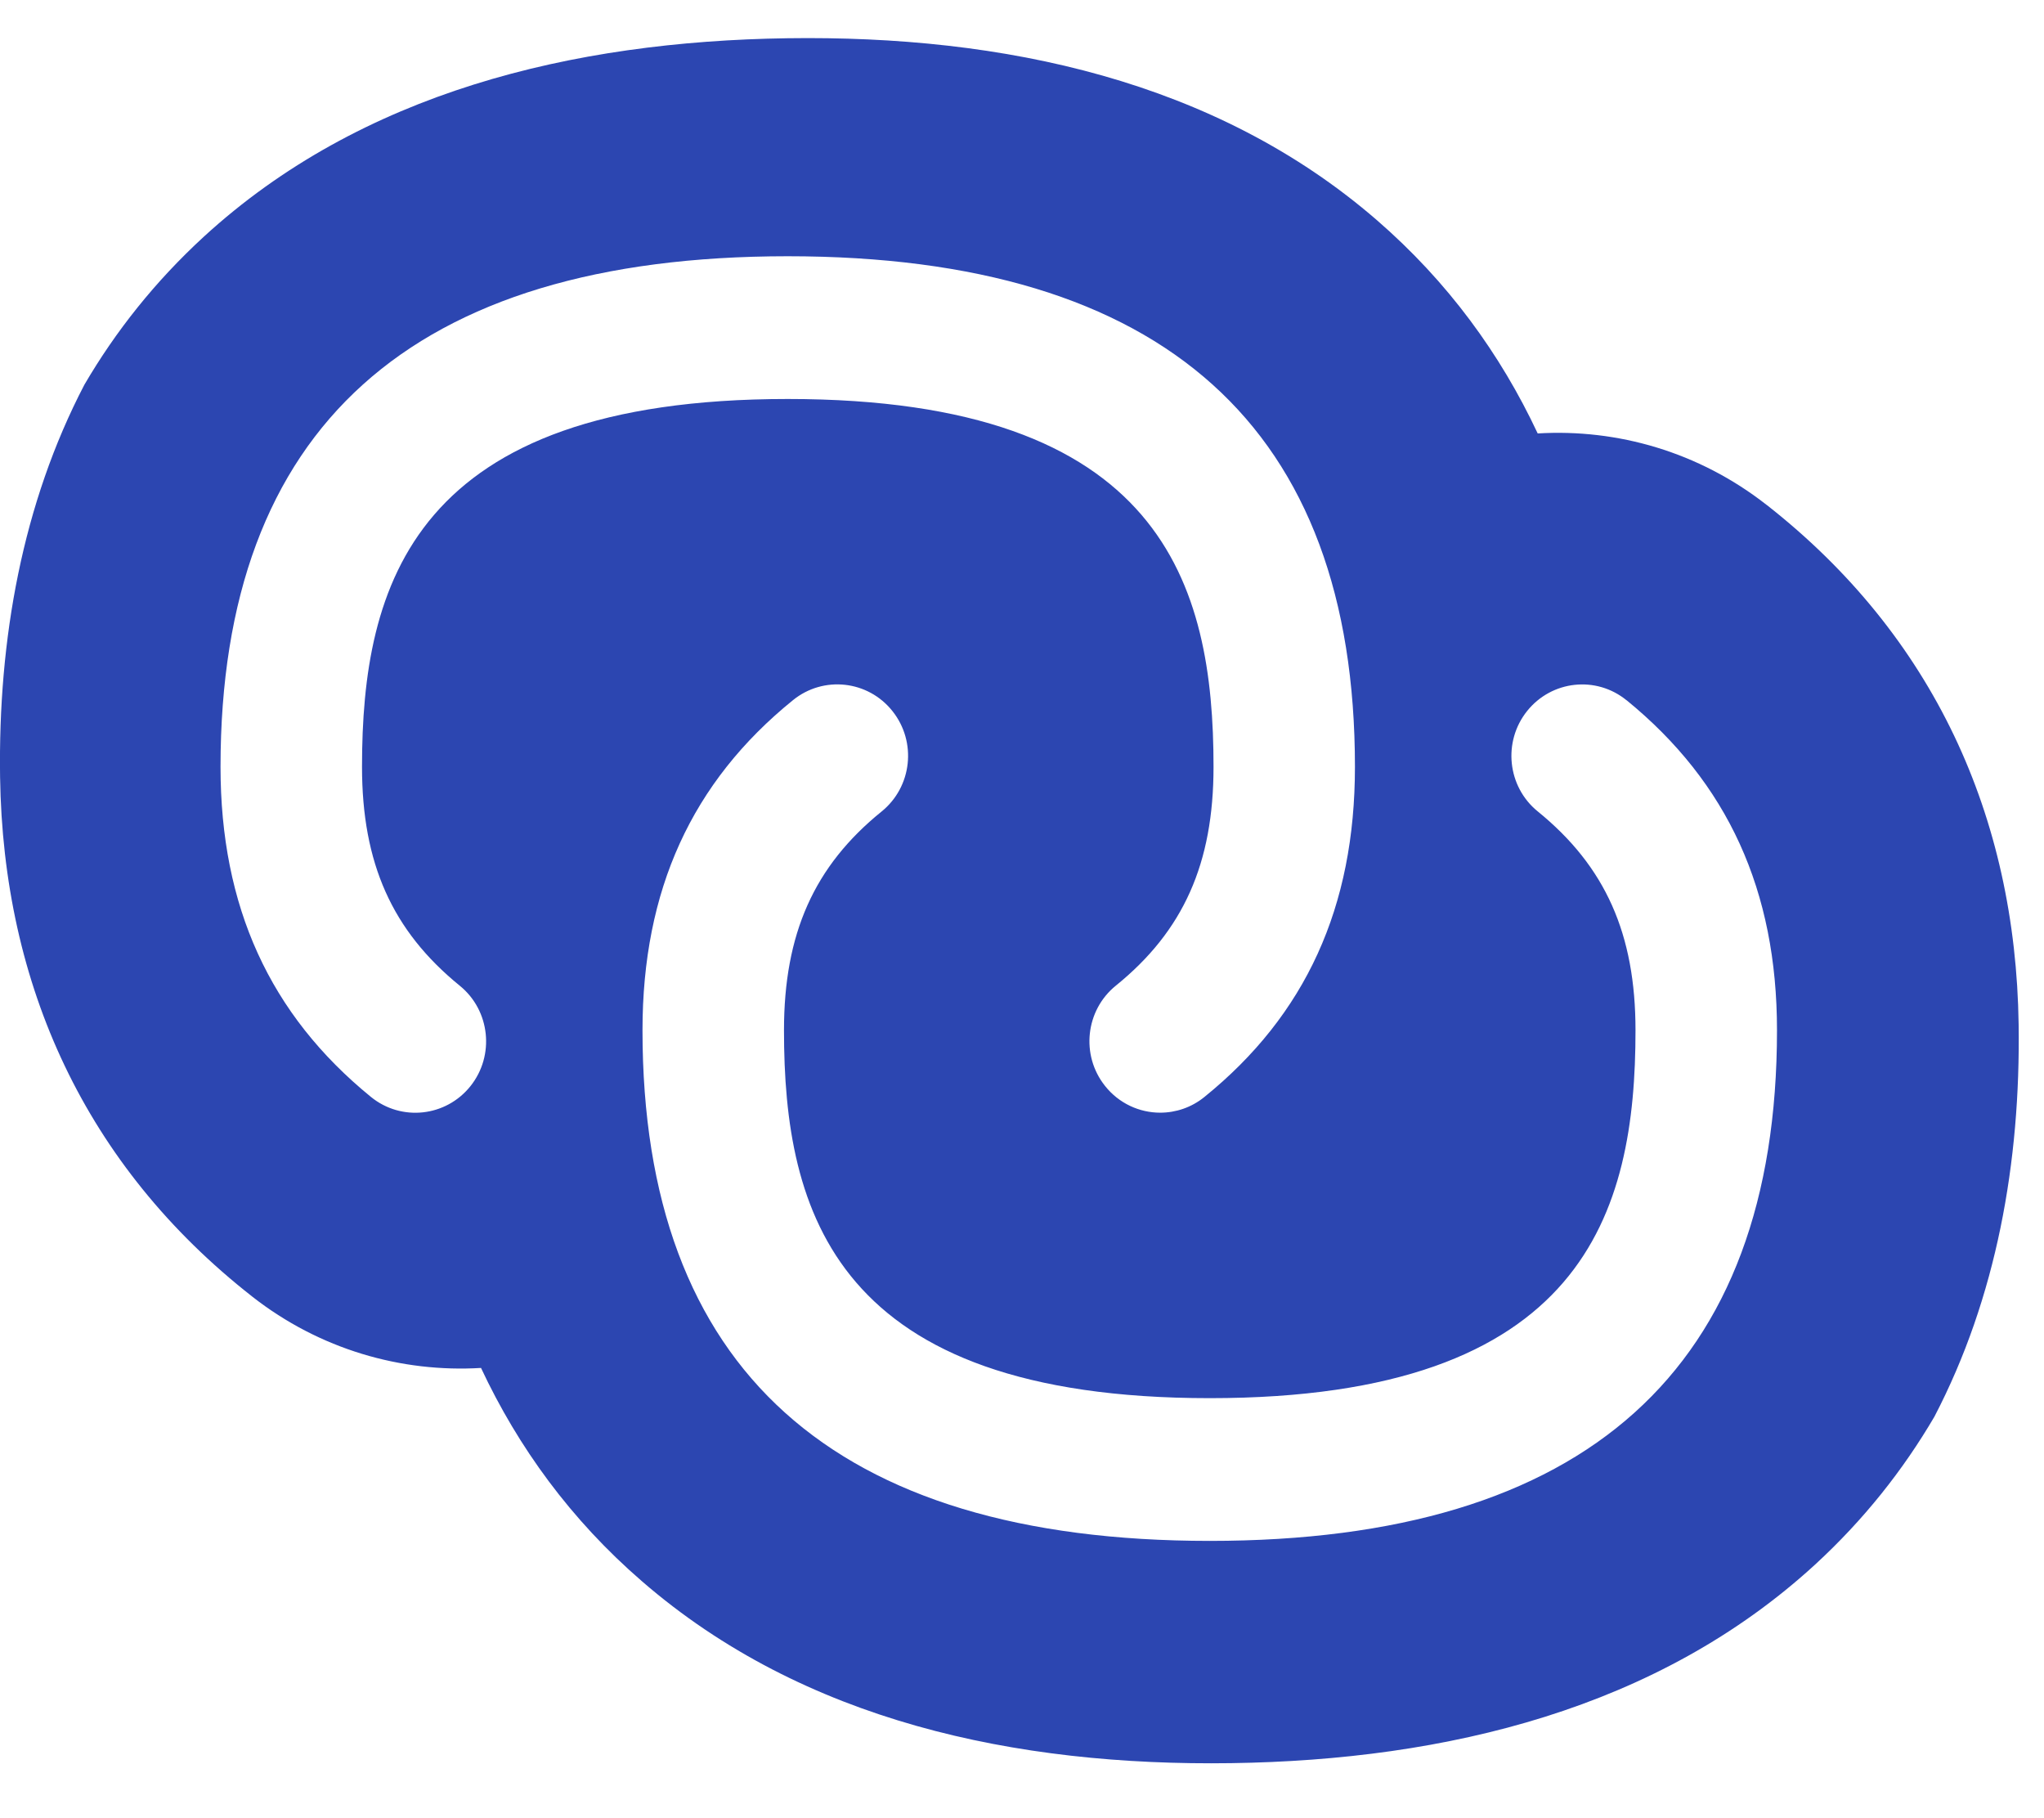
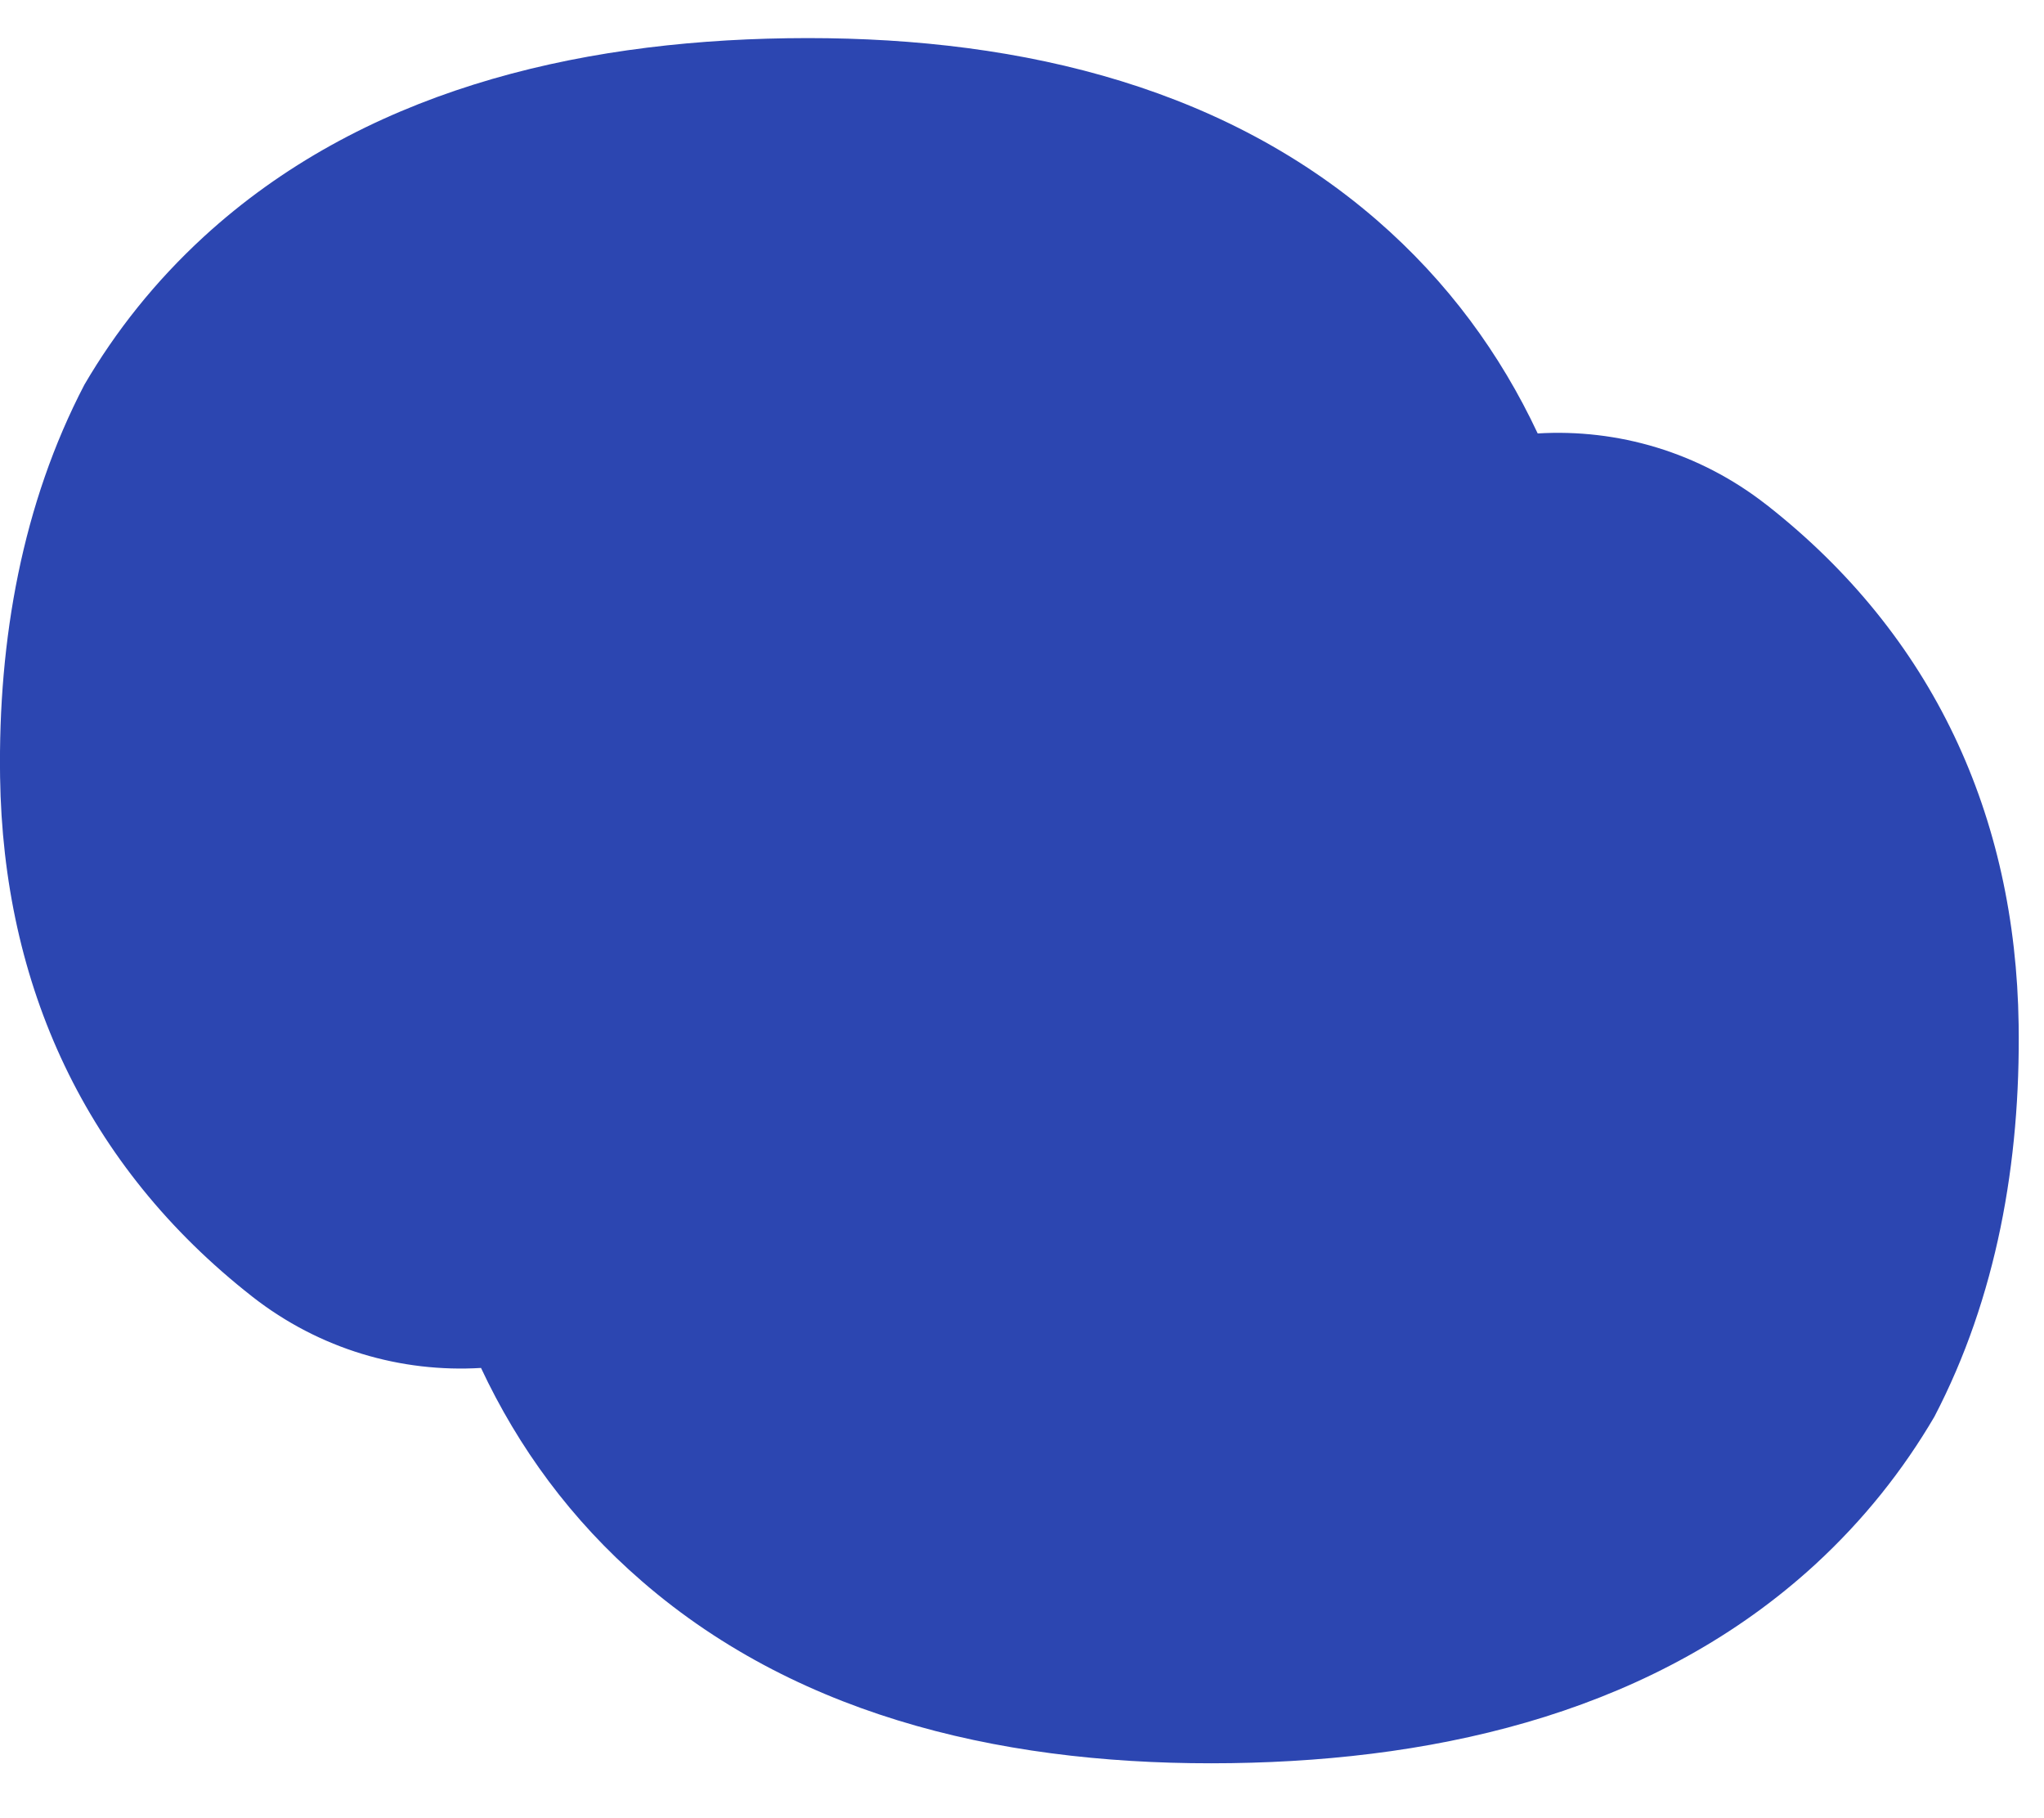
<svg xmlns="http://www.w3.org/2000/svg" width="27" height="24" viewBox="0 0 27 24" fill="none">
-   <path fill-rule="evenodd" clip-rule="evenodd" d="M23.337 6.668C25.54 8.394 26.626 10.78 26.665 13.529C26.691 15.348 26.372 17.137 25.552 18.709C25.139 19.414 24.619 20.071 23.976 20.662C21.898 22.567 19.111 23.243 16.265 23.284C13.418 23.325 10.613 22.73 8.482 20.884C7.54 20.07 6.845 19.112 6.354 18.065C5.303 18.128 4.225 17.822 3.331 17.122L3.33 17.121C1.127 15.395 0.041 13.009 0.001 10.26C-0.025 8.441 0.295 6.652 1.115 5.08C1.527 4.375 2.048 3.718 2.691 3.127C4.768 1.222 7.555 0.546 10.402 0.505C13.248 0.464 16.054 1.06 18.185 2.905C19.126 3.72 19.821 4.677 20.312 5.724C21.364 5.661 22.441 5.967 23.335 6.667L23.337 6.668ZM4.782 10.127C4.782 11.4 5.18 12.291 6.074 13.018C6.475 13.344 6.538 13.939 6.214 14.344C5.89 14.749 5.302 14.813 4.9 14.486C3.563 13.397 2.913 11.972 2.913 10.127C2.913 5.653 5.433 3.384 10.405 3.384C15.378 3.384 17.898 5.653 17.898 10.127C17.898 11.978 17.248 13.404 15.909 14.487C15.738 14.626 15.531 14.694 15.325 14.694C15.053 14.694 14.781 14.573 14.597 14.341C14.273 13.935 14.338 13.341 14.74 13.016C15.632 12.294 16.03 11.403 16.03 10.127C16.03 7.724 15.362 5.269 10.406 5.269C5.45 5.269 4.782 7.725 4.782 10.127ZM20.172 9.39C20.496 8.985 21.084 8.92 21.486 9.248V9.247C22.822 10.336 23.473 11.761 23.473 13.606C23.473 18.08 20.952 20.349 15.98 20.349C11.007 20.349 8.487 18.08 8.487 13.606C8.487 11.755 9.137 10.329 10.475 9.246C10.877 8.92 11.466 8.984 11.789 9.391C12.113 9.798 12.048 10.391 11.645 10.717C10.754 11.438 10.356 12.33 10.356 13.606C10.356 16.009 11.024 18.464 15.98 18.464C20.935 18.464 21.604 16.008 21.604 13.606C21.604 12.333 21.206 11.441 20.312 10.715C19.911 10.389 19.848 9.795 20.172 9.39Z" fill="#2C46B1" />
+   <path fillRule="evenodd" clipRule="evenodd" d="M23.337 6.668C25.54 8.394 26.626 10.78 26.665 13.529C26.691 15.348 26.372 17.137 25.552 18.709C25.139 19.414 24.619 20.071 23.976 20.662C21.898 22.567 19.111 23.243 16.265 23.284C13.418 23.325 10.613 22.73 8.482 20.884C7.54 20.07 6.845 19.112 6.354 18.065C5.303 18.128 4.225 17.822 3.331 17.122L3.33 17.121C1.127 15.395 0.041 13.009 0.001 10.26C-0.025 8.441 0.295 6.652 1.115 5.08C1.527 4.375 2.048 3.718 2.691 3.127C4.768 1.222 7.555 0.546 10.402 0.505C13.248 0.464 16.054 1.06 18.185 2.905C19.126 3.72 19.821 4.677 20.312 5.724C21.364 5.661 22.441 5.967 23.335 6.667L23.337 6.668ZM4.782 10.127C4.782 11.4 5.18 12.291 6.074 13.018C6.475 13.344 6.538 13.939 6.214 14.344C5.89 14.749 5.302 14.813 4.9 14.486C3.563 13.397 2.913 11.972 2.913 10.127C2.913 5.653 5.433 3.384 10.405 3.384C15.378 3.384 17.898 5.653 17.898 10.127C17.898 11.978 17.248 13.404 15.909 14.487C15.738 14.626 15.531 14.694 15.325 14.694C15.053 14.694 14.781 14.573 14.597 14.341C14.273 13.935 14.338 13.341 14.74 13.016C15.632 12.294 16.03 11.403 16.03 10.127C16.03 7.724 15.362 5.269 10.406 5.269C5.45 5.269 4.782 7.725 4.782 10.127ZM20.172 9.39C20.496 8.985 21.084 8.92 21.486 9.248V9.247C22.822 10.336 23.473 11.761 23.473 13.606C23.473 18.08 20.952 20.349 15.98 20.349C11.007 20.349 8.487 18.08 8.487 13.606C8.487 11.755 9.137 10.329 10.475 9.246C10.877 8.92 11.466 8.984 11.789 9.391C12.113 9.798 12.048 10.391 11.645 10.717C10.754 11.438 10.356 12.33 10.356 13.606C10.356 16.009 11.024 18.464 15.98 18.464C20.935 18.464 21.604 16.008 21.604 13.606C21.604 12.333 21.206 11.441 20.312 10.715C19.911 10.389 19.848 9.795 20.172 9.39Z" fill="#2C46B1" />
</svg>
